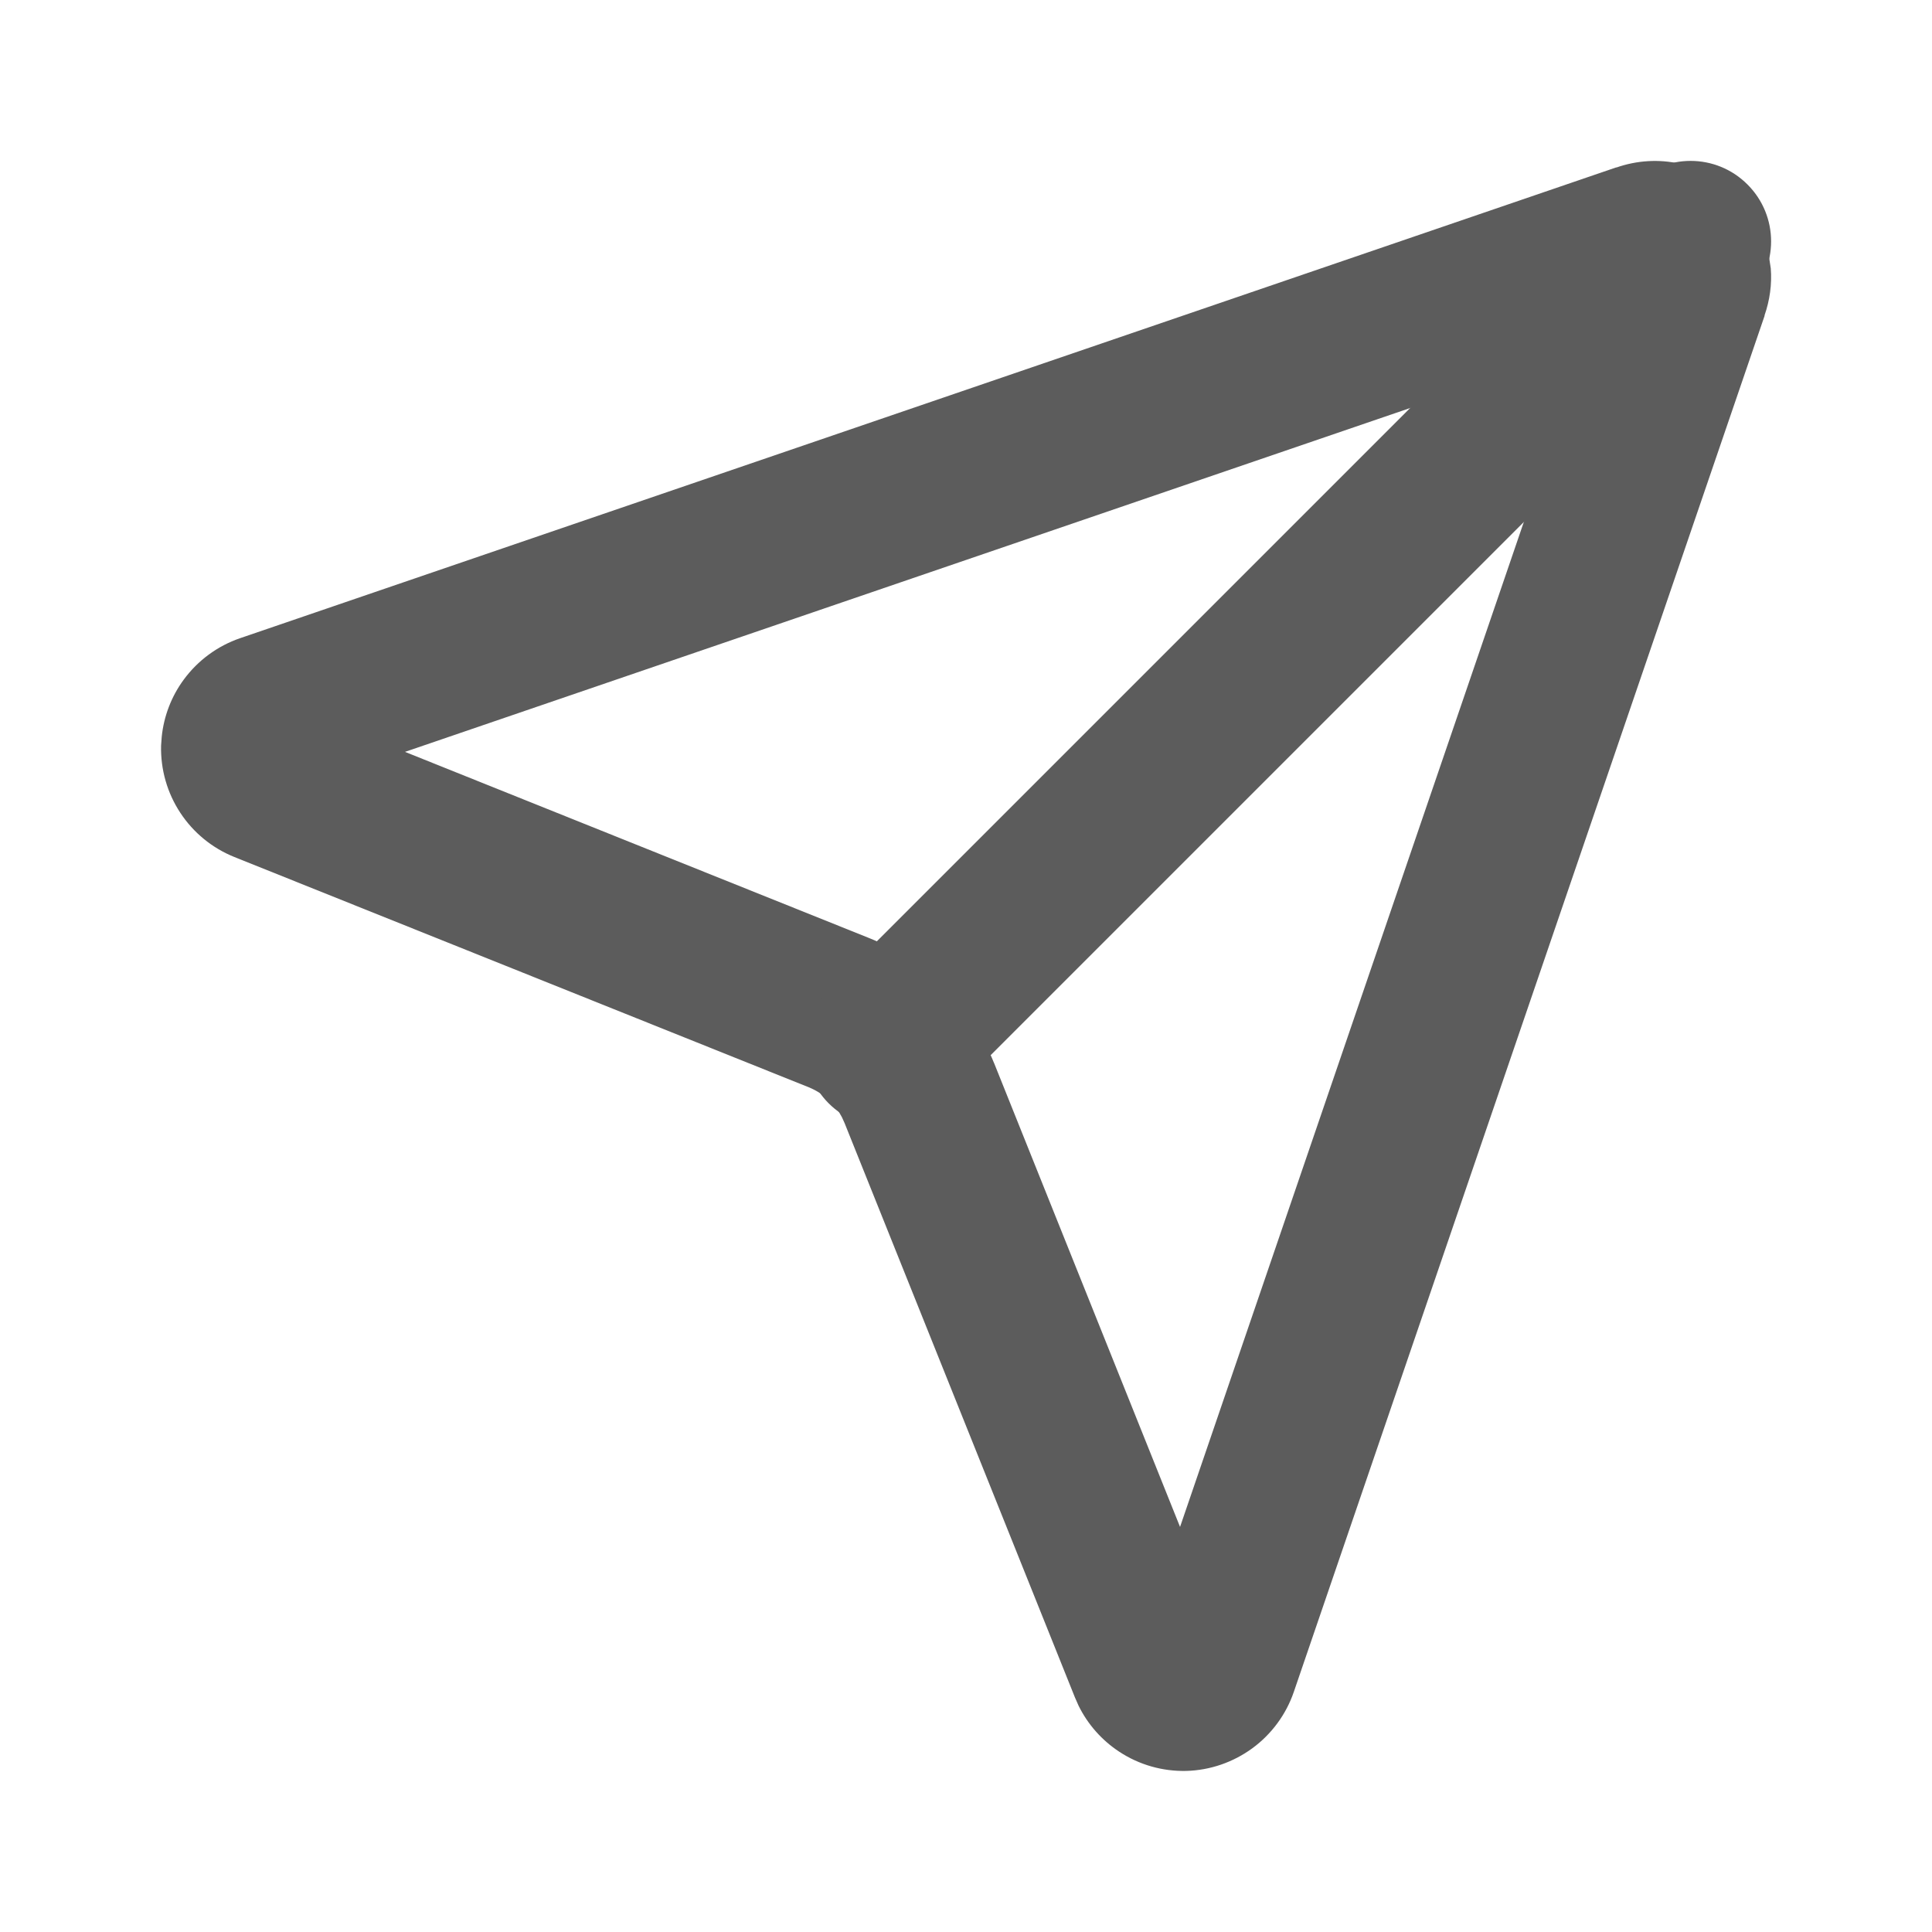
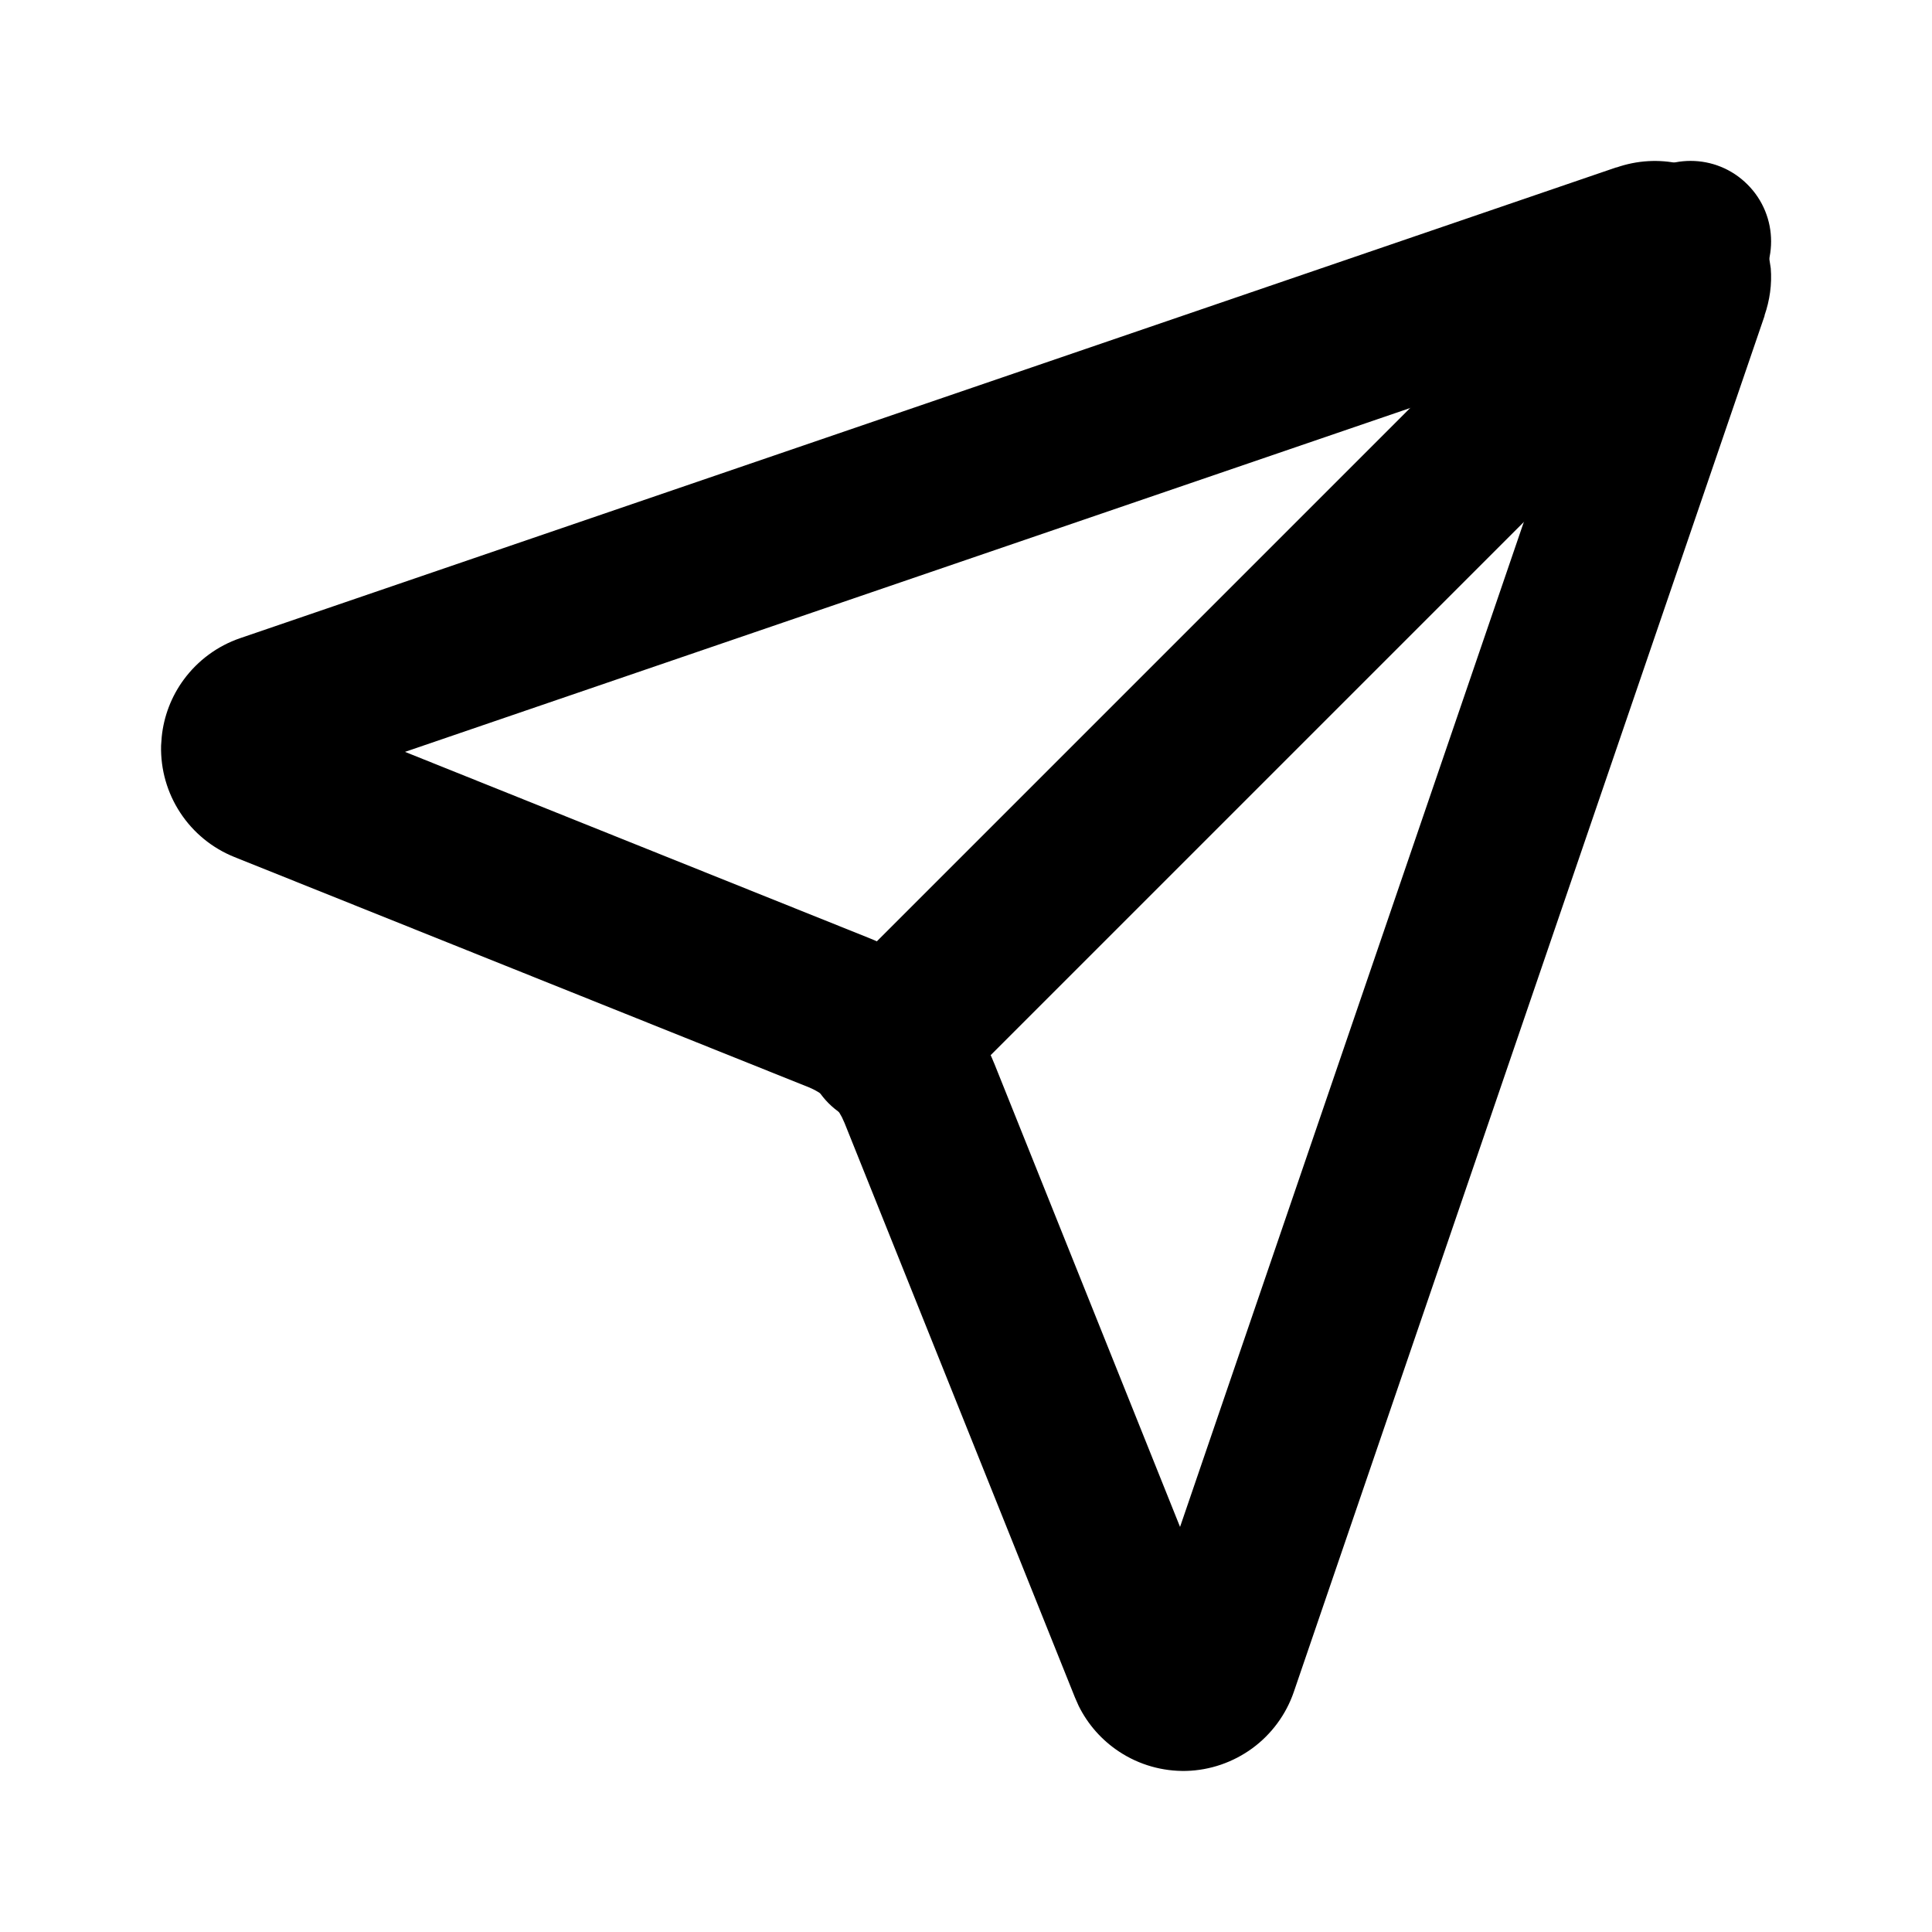
- <svg xmlns="http://www.w3.org/2000/svg" width="24" height="24" viewBox="0 0 24 24" fill="none">
-   <path d="M20.079 2.081C20.334 1.992 20.607 1.975 20.869 2.034C21.138 2.094 21.383 2.228 21.578 2.422C21.723 2.568 21.835 2.743 21.908 2.934L21.966 3.13L21.997 3.333C22.013 3.531 21.985 3.73 21.919 3.92L21.921 3.921L16.072 21.018C15.976 21.298 15.796 21.542 15.558 21.717C15.319 21.892 15.032 21.991 14.737 21.999C14.441 22.006 14.15 21.923 13.903 21.76C13.687 21.618 13.513 21.421 13.399 21.19L13.354 21.088L10.492 13.952L10.459 13.879C10.422 13.807 10.373 13.742 10.316 13.684C10.239 13.608 10.148 13.548 10.048 13.507L2.911 10.646C2.637 10.536 2.402 10.344 2.24 10.097C2.077 9.85 1.994 9.559 2.001 9.263L2.009 9.153C2.035 8.897 2.129 8.651 2.283 8.442C2.458 8.204 2.702 8.024 2.982 7.928L20.079 2.079V2.081ZM5.031 9.34L10.792 11.651C11.143 11.791 11.461 12.002 11.729 12.269C11.996 12.536 12.207 12.854 12.348 13.205L12.349 13.206L14.659 18.968L19.665 4.334L5.031 9.34Z" fill="#5C5C5C" />
-   <path d="M20.294 2.292C20.685 1.901 21.318 1.901 21.708 2.292C22.099 2.682 22.099 3.315 21.708 3.706L11.708 13.706C11.318 14.096 10.685 14.096 10.294 13.706C9.904 13.315 9.904 12.682 10.294 12.292L20.294 2.292Z" fill="#5C5C5C" />
+ <svg xmlns="http://www.w3.org/2000/svg" width="24" height="24" viewBox="0 0 24 24">
+   <path d="M20.079 2.081C20.334 1.992 20.607 1.975 20.869 2.034C21.138 2.094 21.383 2.228 21.578 2.422C21.723 2.568 21.835 2.743 21.908 2.934L21.966 3.13L21.997 3.333C22.013 3.531 21.985 3.73 21.919 3.92L21.921 3.921L16.072 21.018C15.976 21.298 15.796 21.542 15.558 21.717C15.319 21.892 15.032 21.991 14.737 21.999C14.441 22.006 14.15 21.923 13.903 21.76C13.687 21.618 13.513 21.421 13.399 21.19L13.354 21.088L10.492 13.952L10.459 13.879C10.422 13.807 10.373 13.742 10.316 13.684C10.239 13.608 10.148 13.548 10.048 13.507L2.911 10.646C2.637 10.536 2.402 10.344 2.24 10.097C2.077 9.85 1.994 9.559 2.001 9.263L2.009 9.153C2.035 8.897 2.129 8.651 2.283 8.442C2.458 8.204 2.702 8.024 2.982 7.928L20.079 2.079V2.081ZM5.031 9.34L10.792 11.651C11.143 11.791 11.461 12.002 11.729 12.269C11.996 12.536 12.207 12.854 12.348 13.205L12.349 13.206L14.659 18.968L19.665 4.334L5.031 9.34Z" />
+   <path d="M20.294 2.292C20.685 1.901 21.318 1.901 21.708 2.292C22.099 2.682 22.099 3.315 21.708 3.706L11.708 13.706C11.318 14.096 10.685 14.096 10.294 13.706C9.904 13.315 9.904 12.682 10.294 12.292L20.294 2.292Z" />
</svg>
